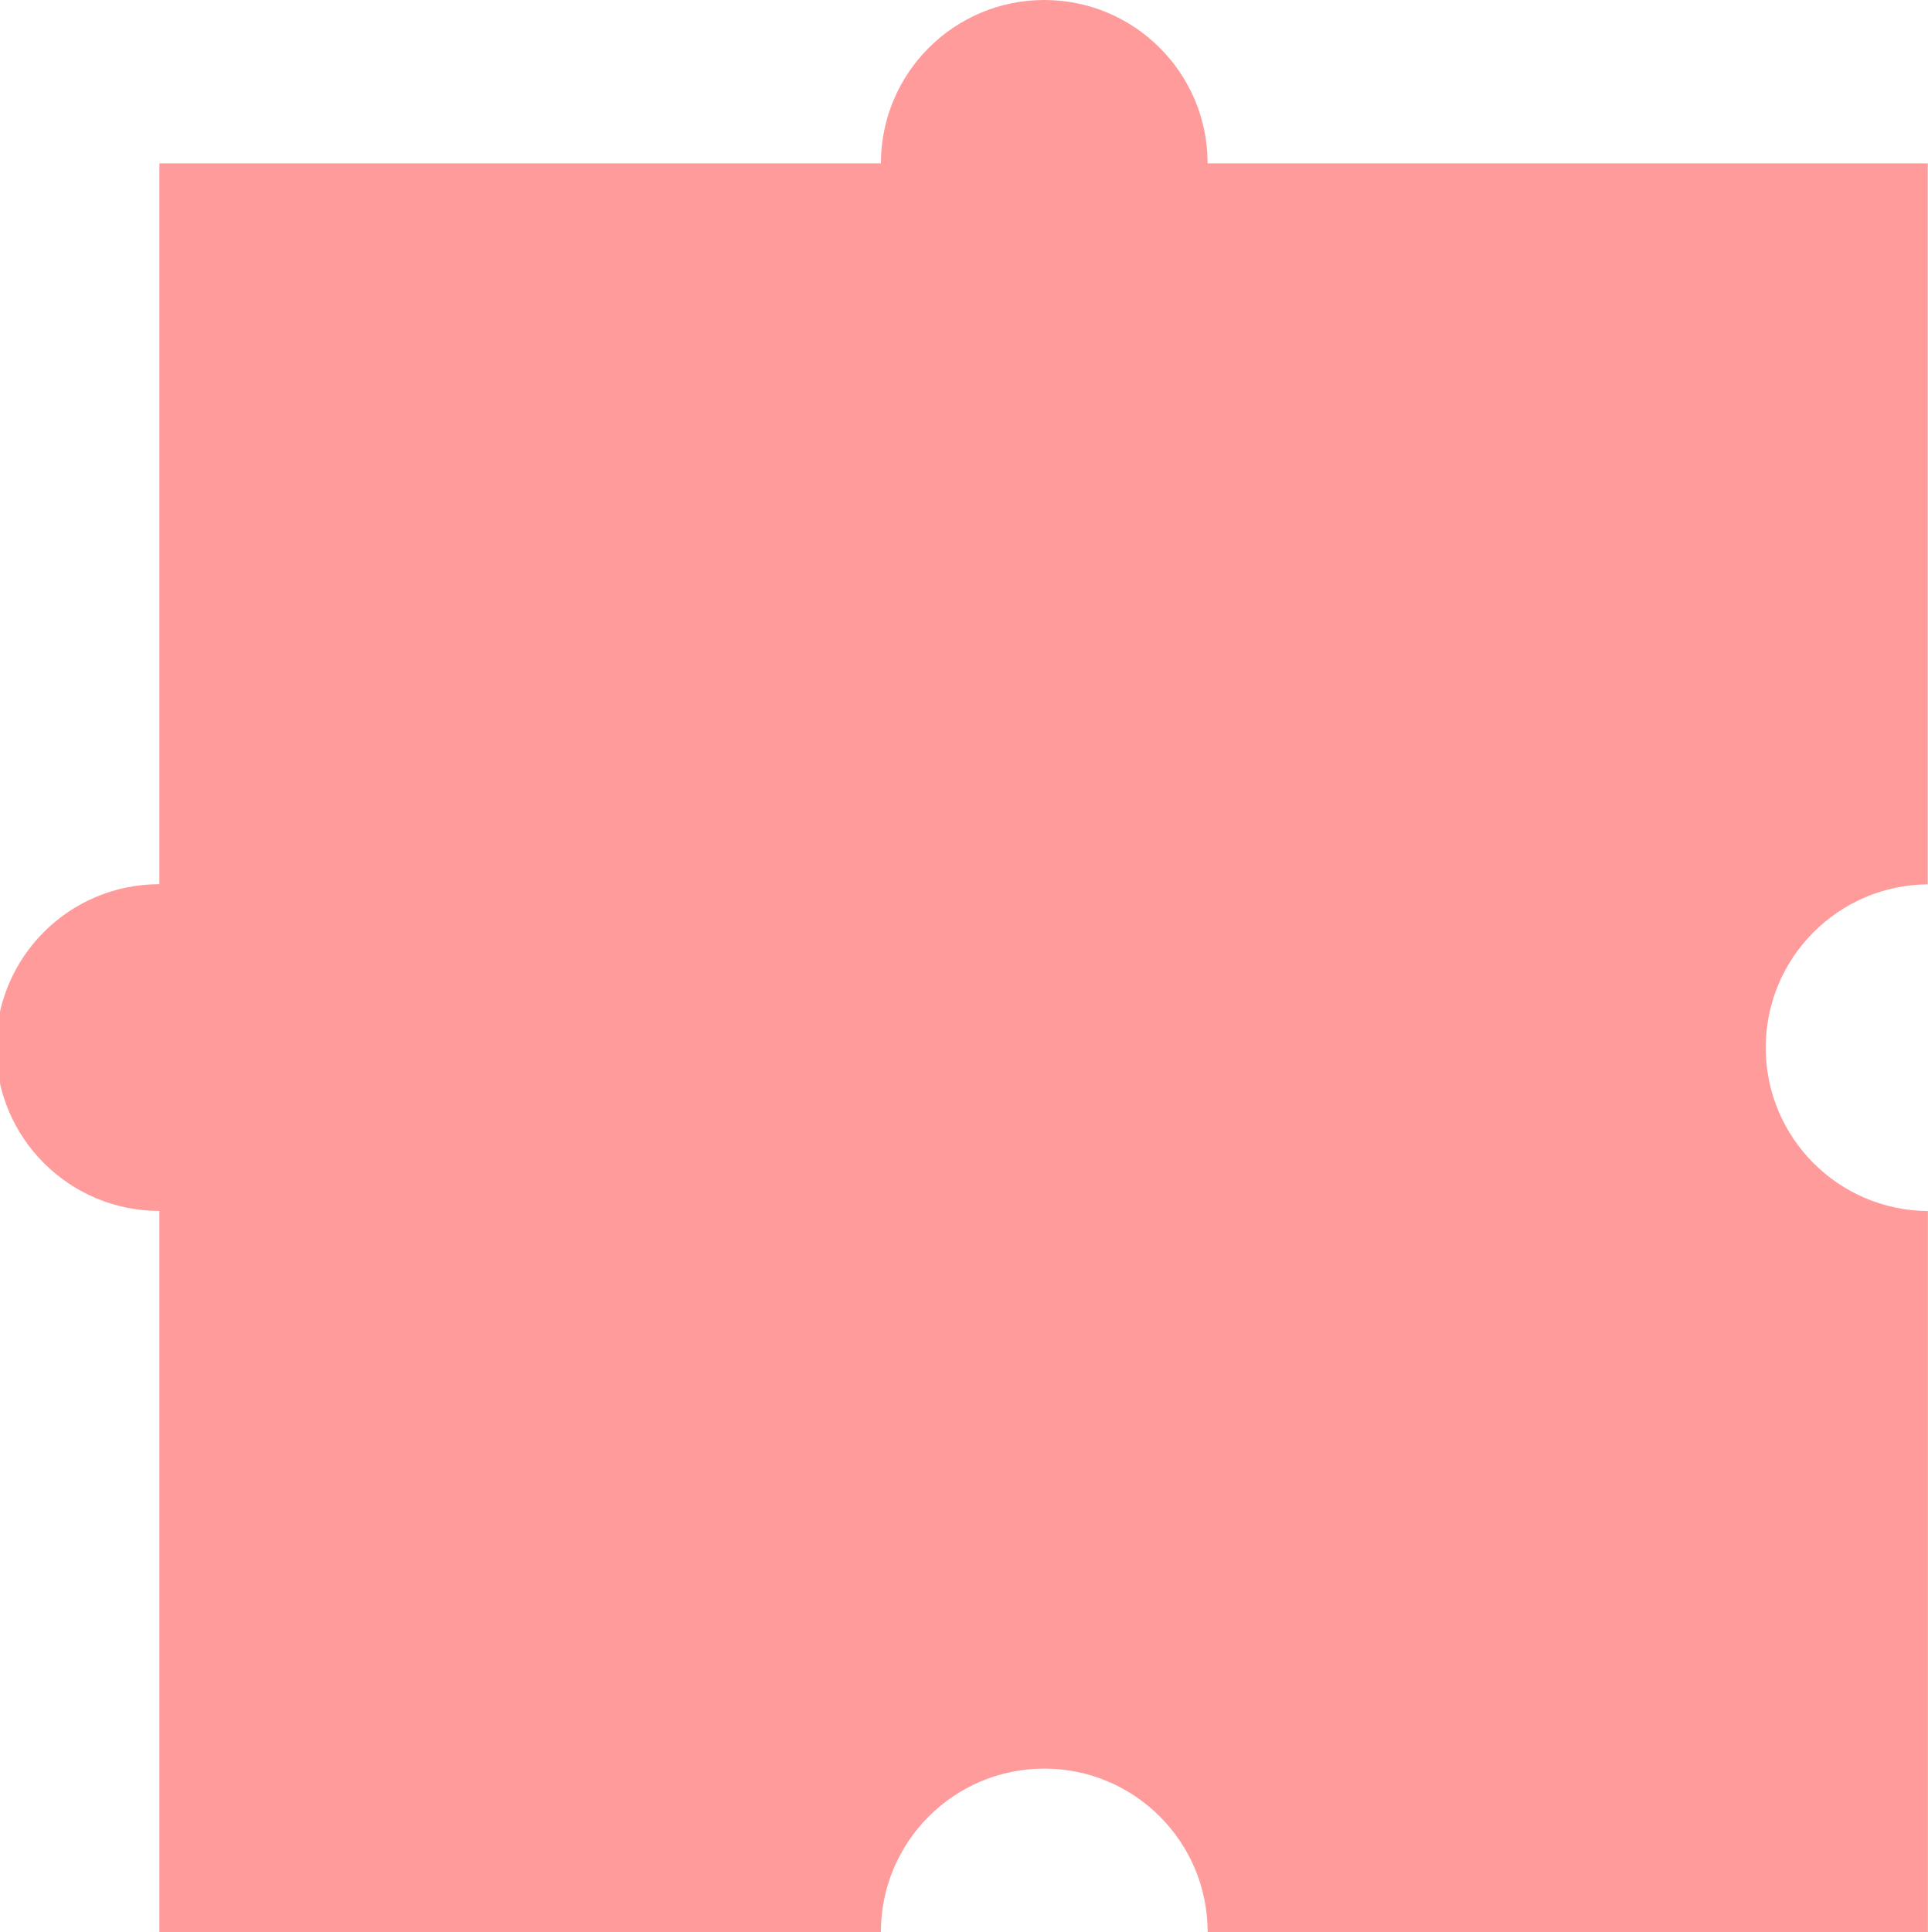
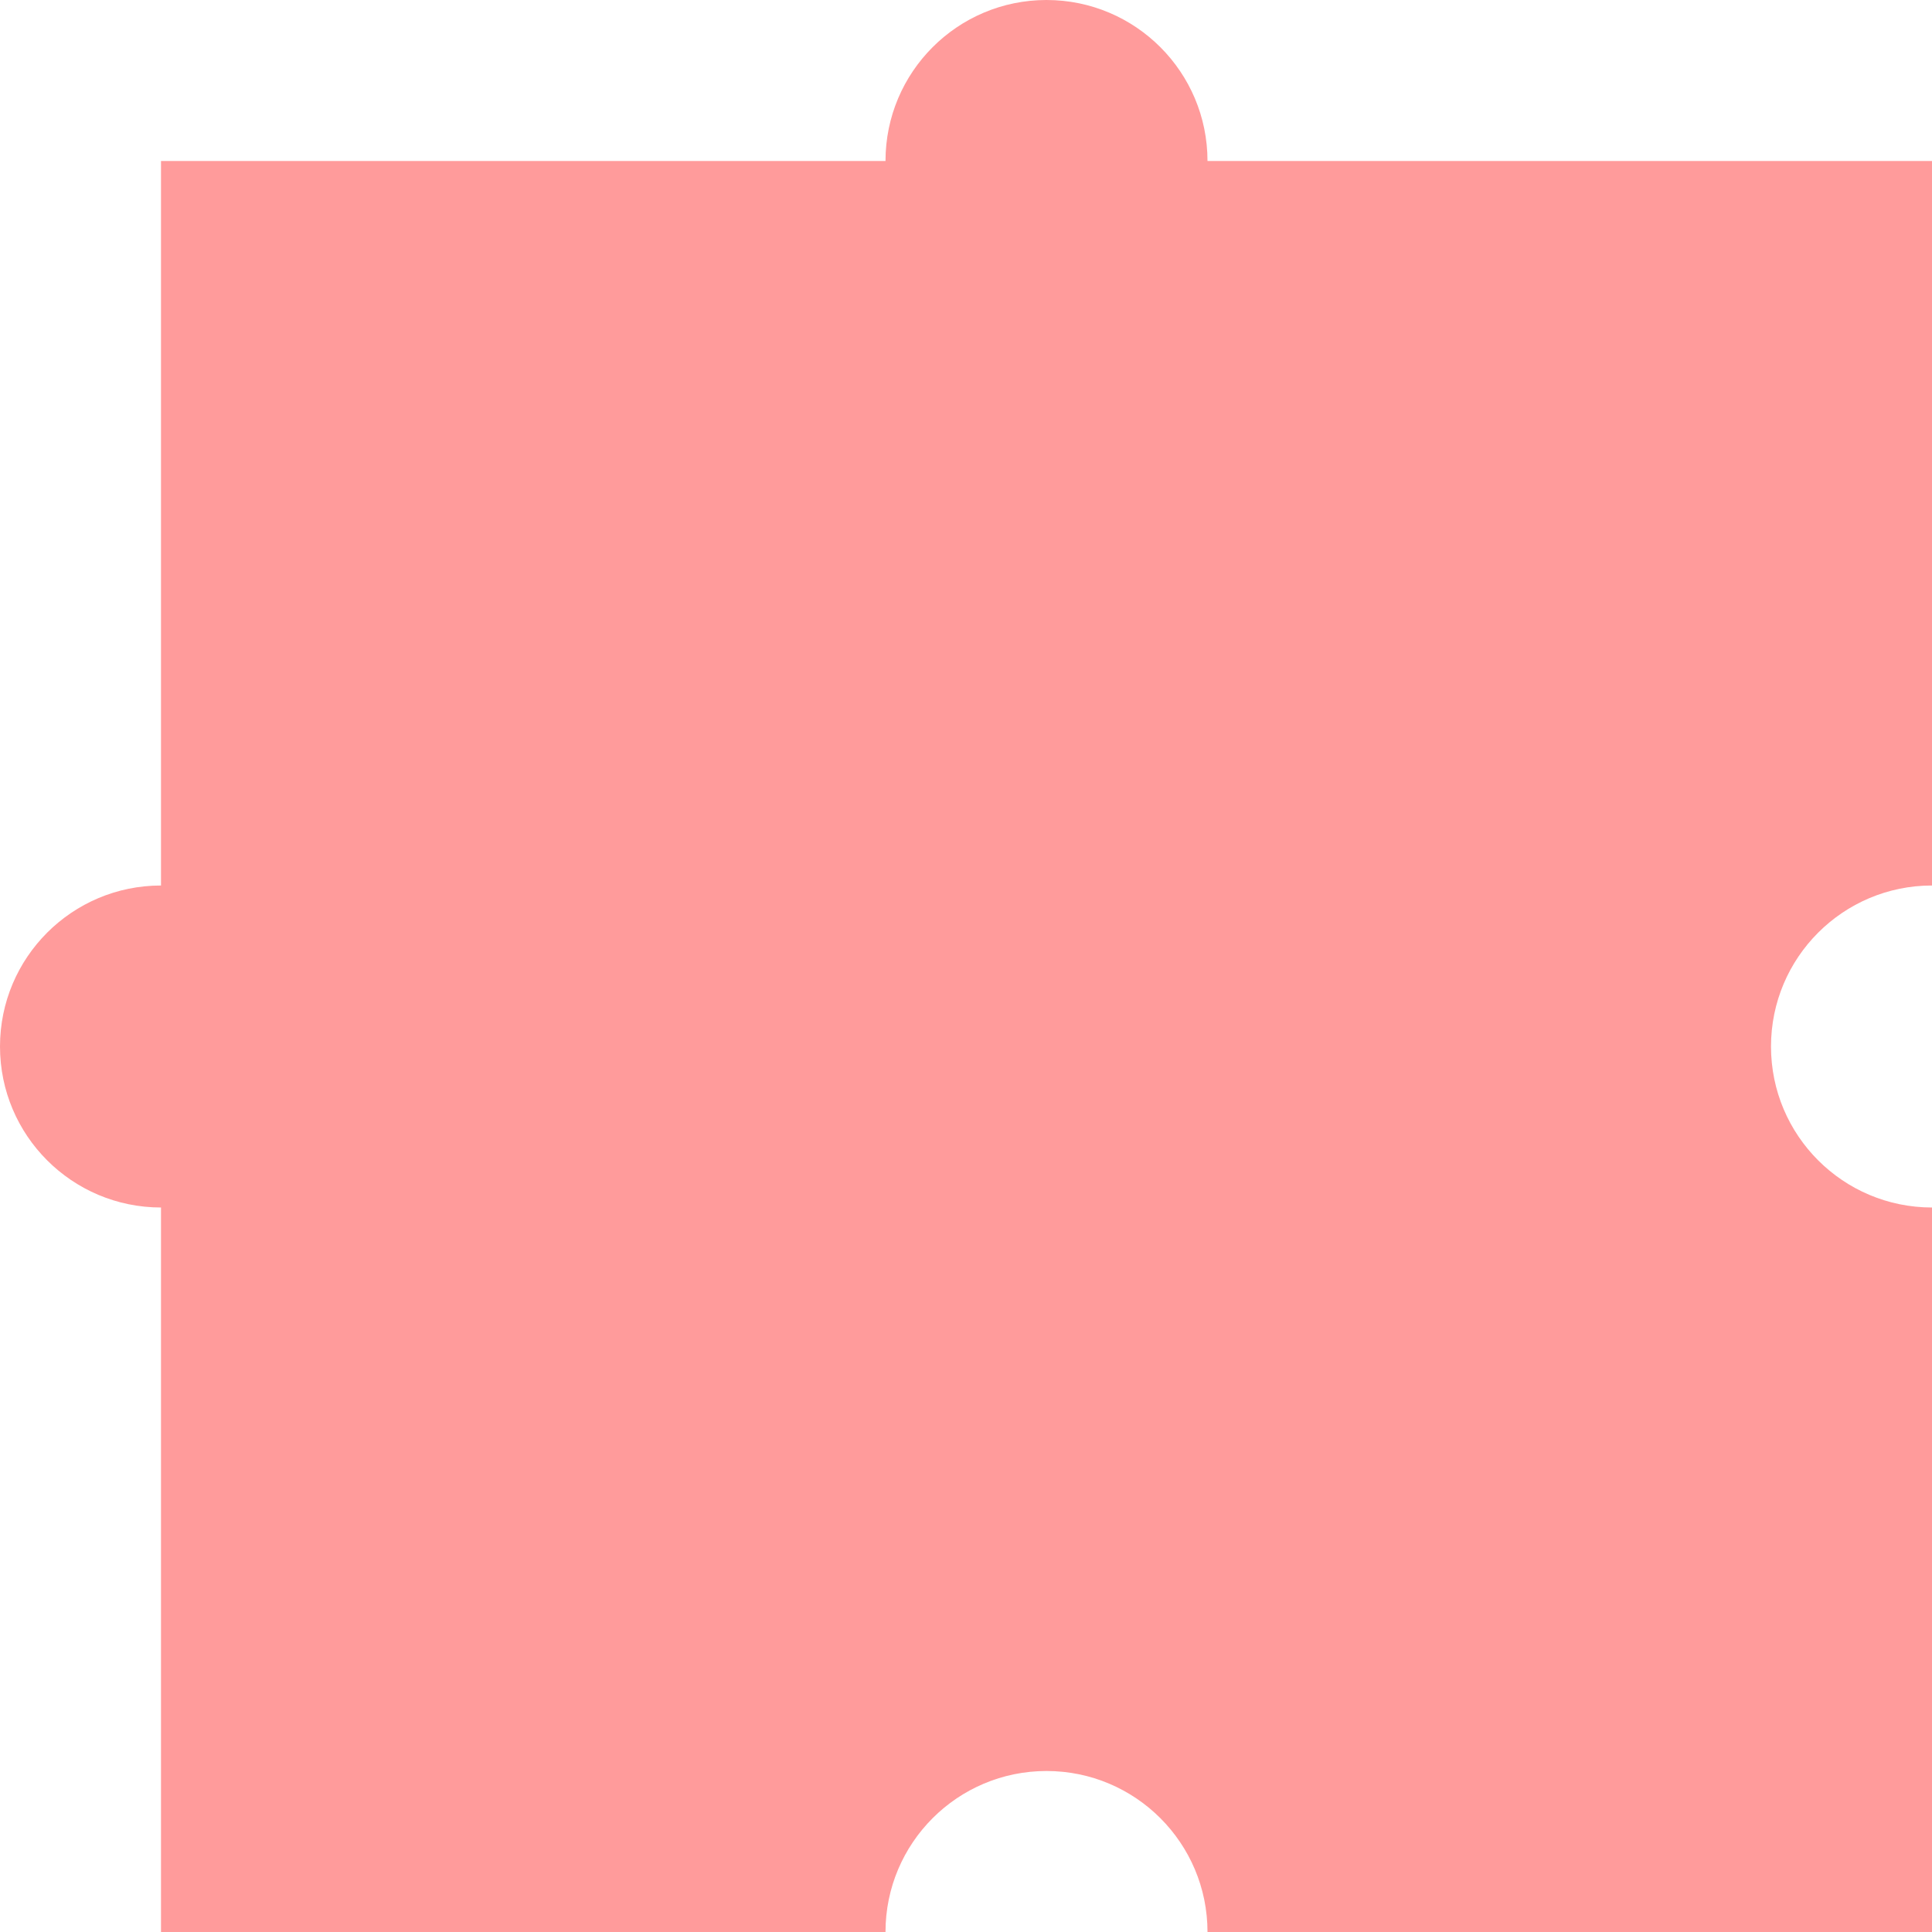
- <svg xmlns="http://www.w3.org/2000/svg" id="Layer_1" data-name="Layer 1" viewBox="0 0 354.02 354.75">
+ <svg xmlns="http://www.w3.org/2000/svg" id="Layer_1" data-name="Layer 1" viewBox="0 0 360 360">
  <defs>
    <style>.cls-1{fill:#ff9b9b;}</style>
  </defs>
-   <path class="cls-1" d="M324.24,191.86a30,30,0,0,0,29.78,30V354.24H221.76a30,30,0,0,0-60,0H29.27V221.84a30,30,0,0,1,0-60V29.49H161.76a30,30,0,0,1,60,0H354V161.87A30,30,0,0,0,324.24,191.86Z" transform="translate(0 0.51)" />
+   <path class="cls-1" d="M330,195a30,30,0,0,0,30,30V360H225a30,30,0,0,0-60,0H30V225a30,30,0,0,1,0-60V30H165a30,30,0,0,1,60,0H360V165A30,30,0,0,0,330,195Z" transform="translate(0 0)" />
</svg>
